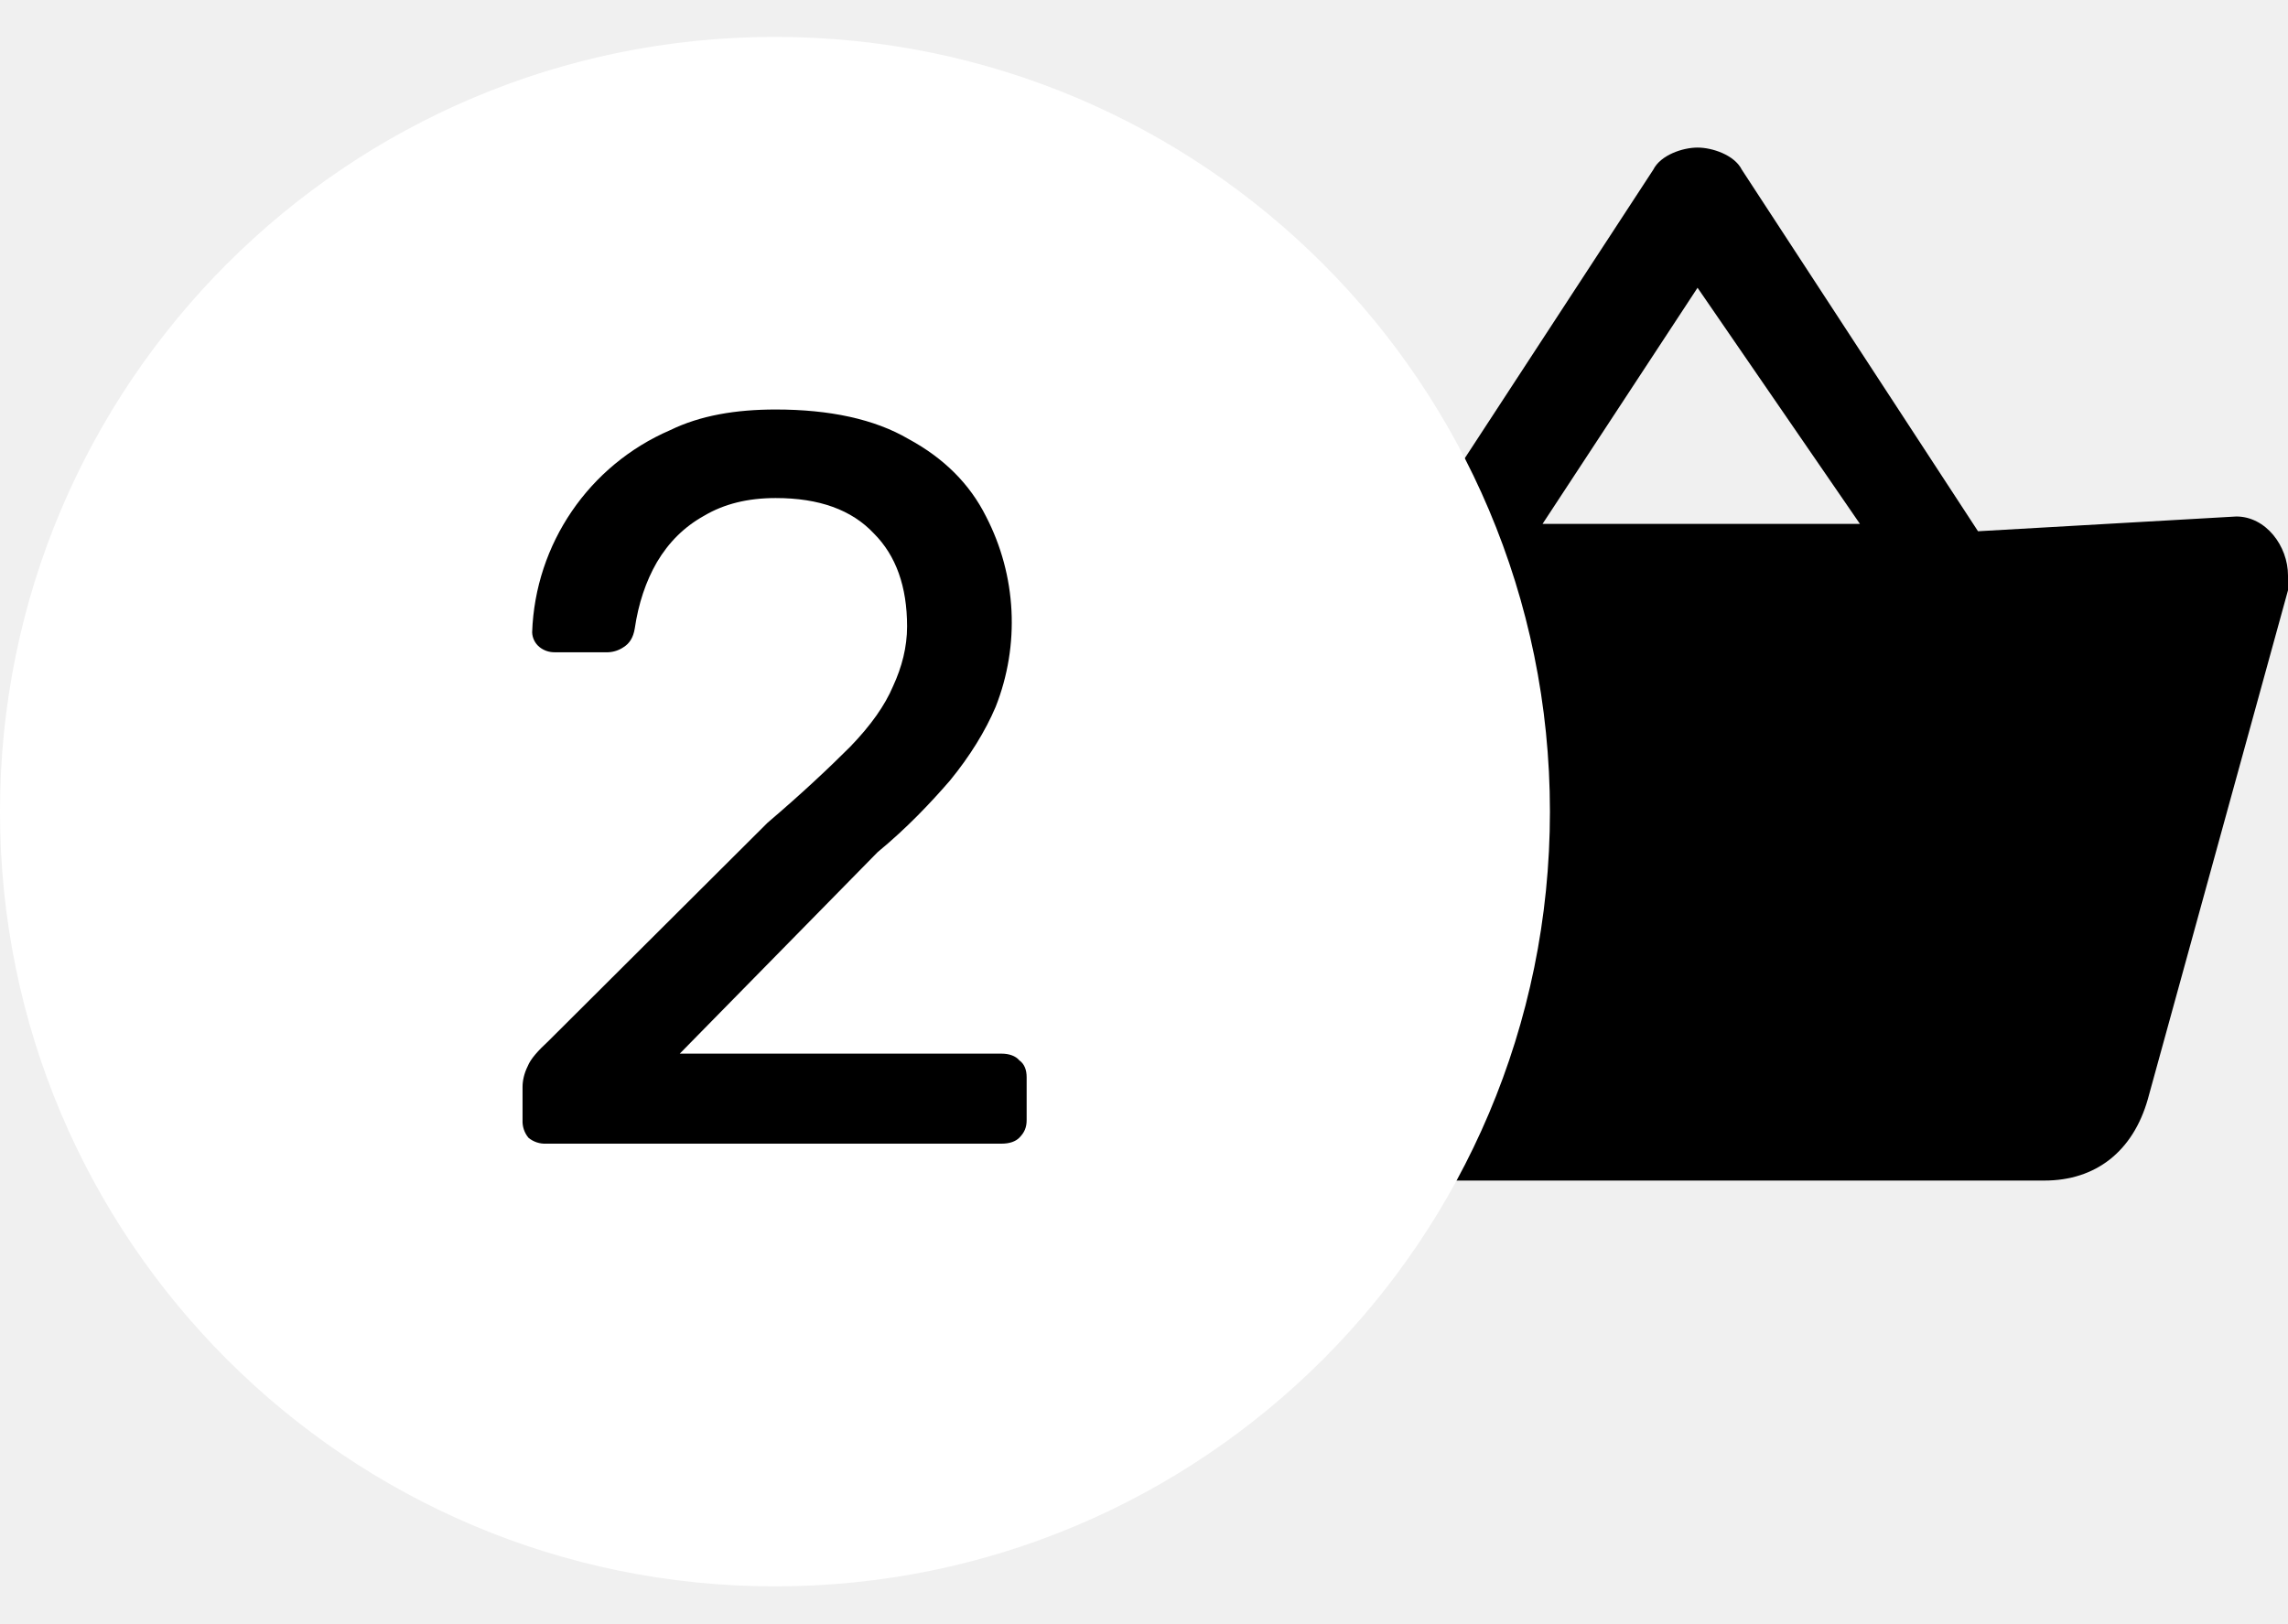
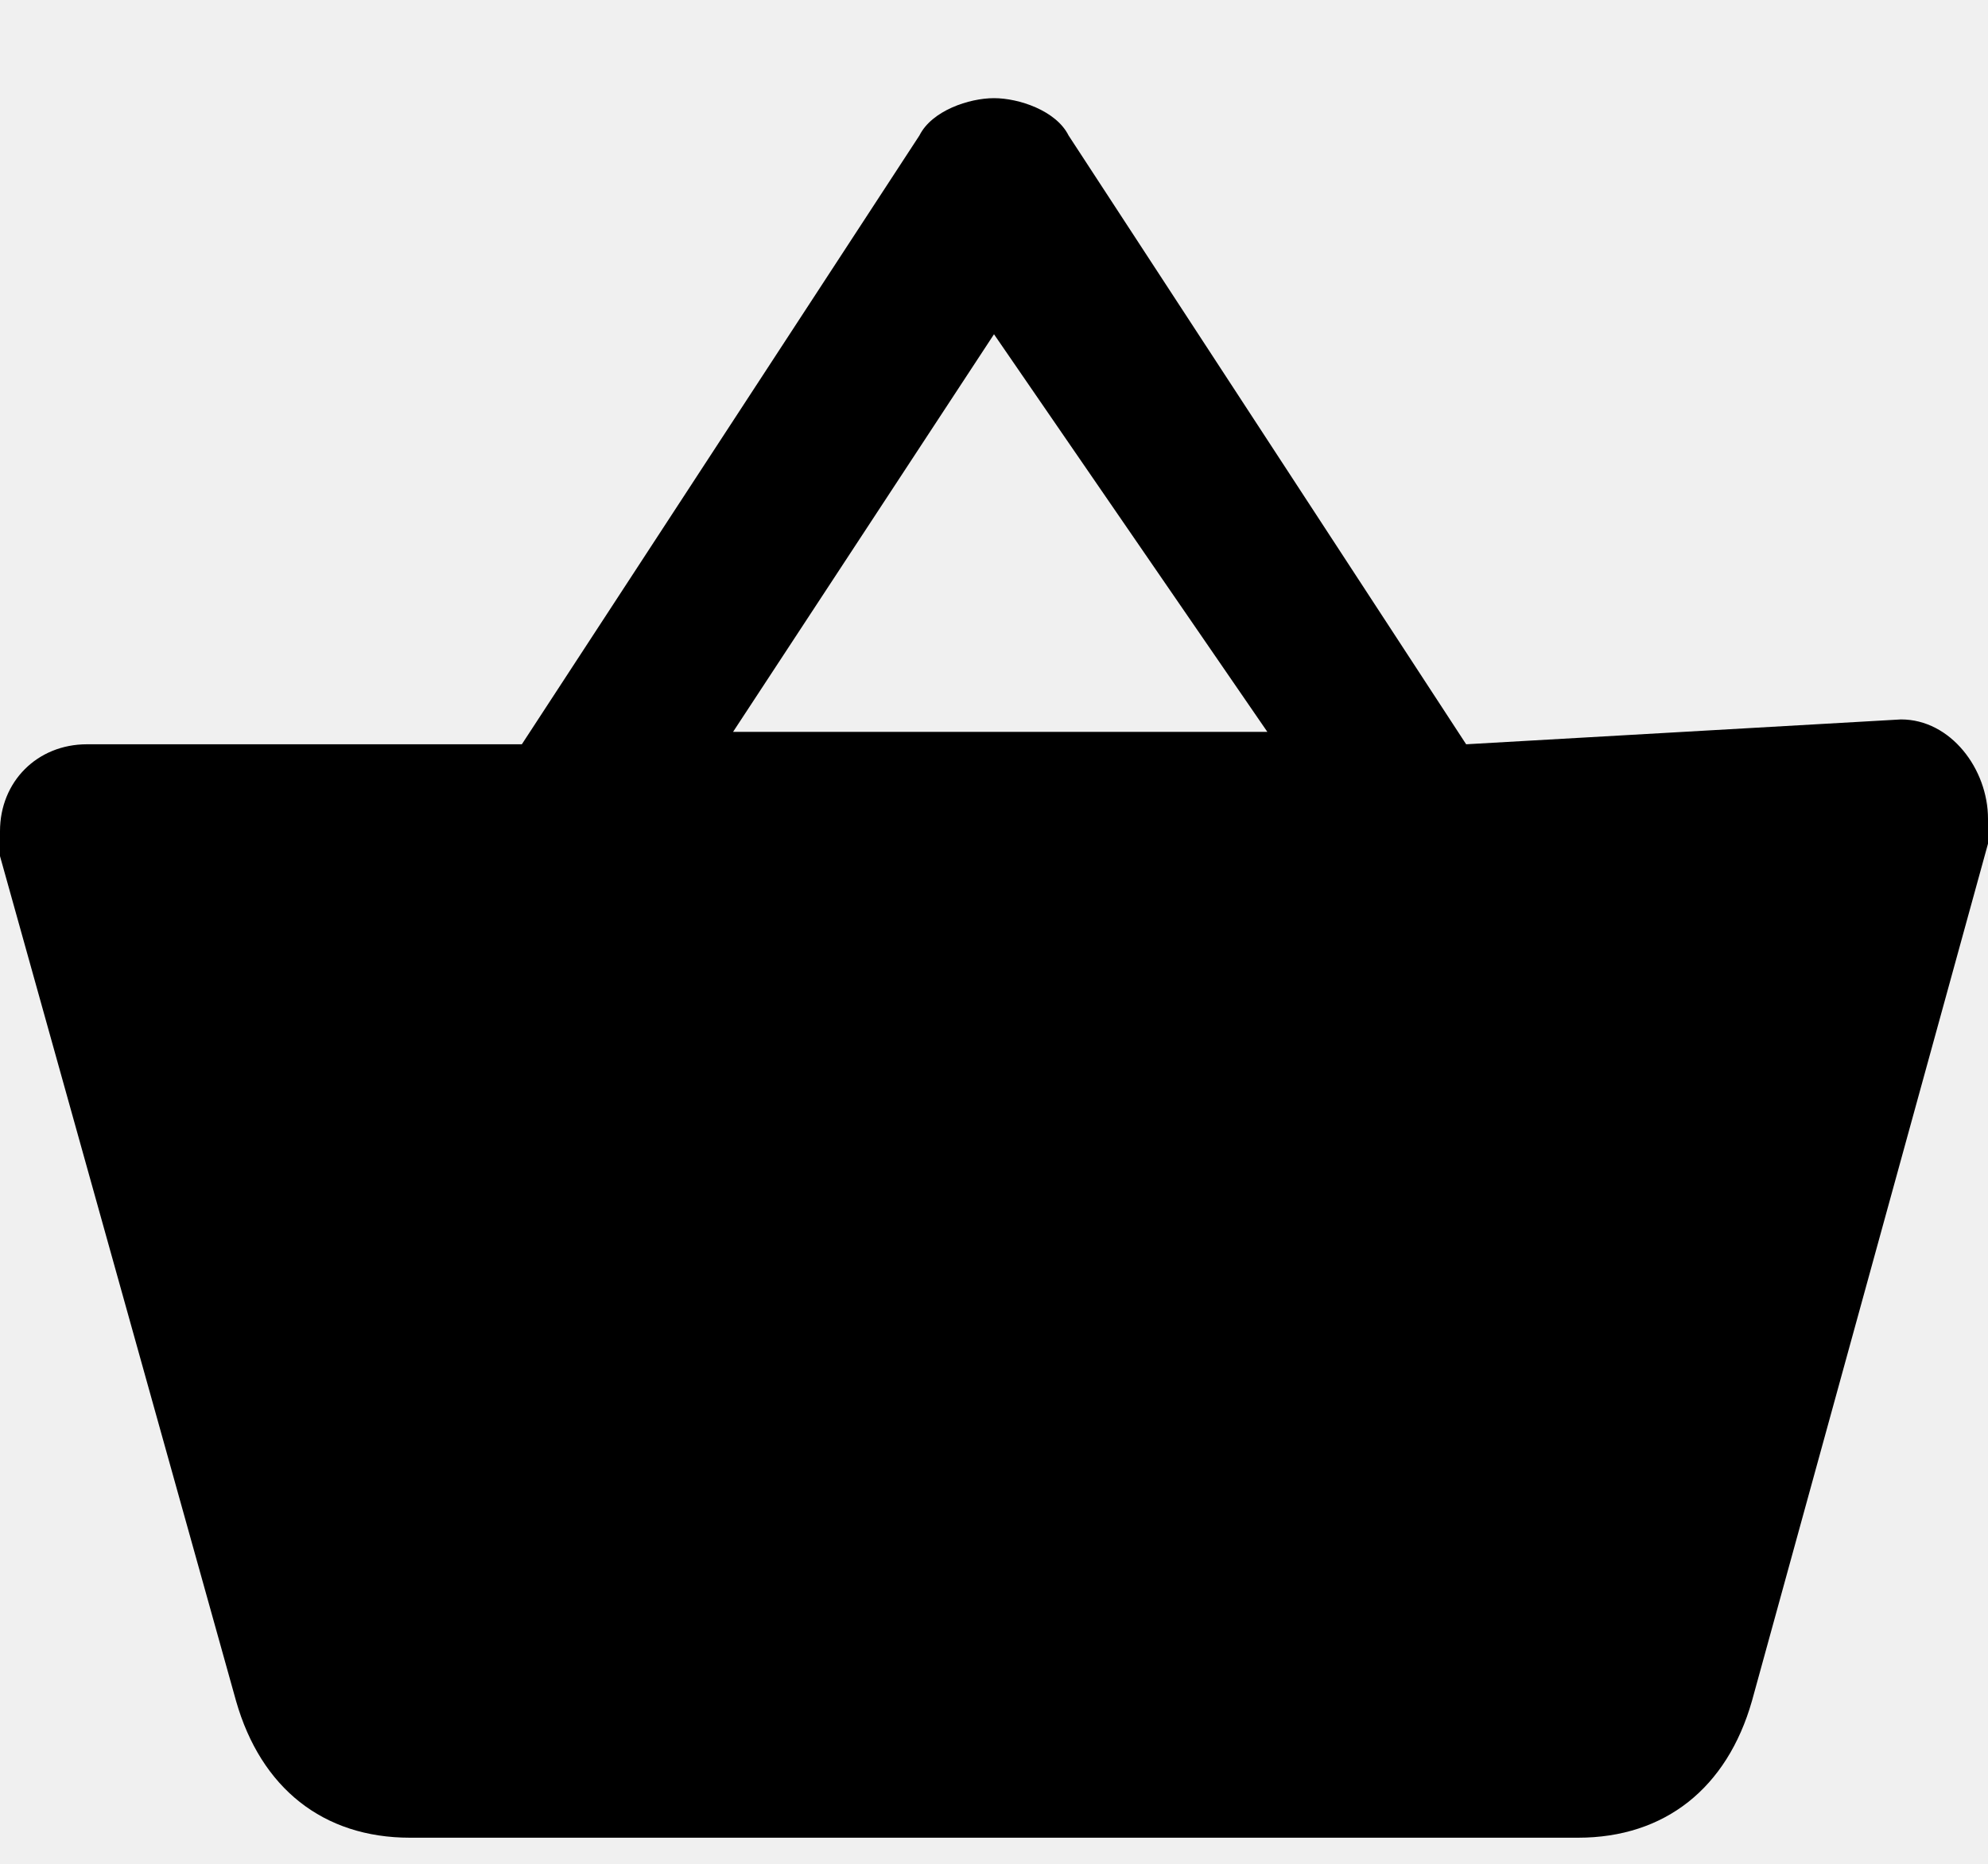
- <svg xmlns="http://www.w3.org/2000/svg" width="31" height="22" fill="none">
+ <svg xmlns="http://www.w3.org/2000/svg" width="16" height="15" fill="none" viewBox="0 0 16 15">
  <g clip-path="url(#a)">
-     <path fill="#000" d="m30.3 7-3.5.2-3.2-4.9c-.1-.2-.4-.3-.6-.3-.2 0-.5.1-.6.3l-3.2 4.9h-3.5c-.4 0-.7.3-.7.7v.2l1.9 6.8c.2.7.7 1.1 1.4 1.1h9.4c.7 0 1.2-.4 1.4-1.1L31 8v-.2c0-.4-.3-.8-.7-.8ZM23 3.9l2.2 3.2h-4.3L23 3.9Z" />
+     <path fill="#000" d="m15.3 5.79-3.5.2-3.2-4.9c-.1-.2-.4-.3-.6-.3-.2 0-.5.1-.6.3l-3.2 4.9H.7c-.4 0-.7.3-.7.7v.2l1.9 6.8c.2.7.7 1.1 1.4 1.1h9.4c.7 0 1.2-.4 1.4-1.1l1.9-6.9v-.2c0-.4-.3-.8-.7-.8ZM8 2.69l2.2 3.2H5.9L8 2.69Z" />
  </g>
-   <circle cx="10.5" cy="11" r="10.5" fill="#fff" />
-   <path fill="#000" d="M7.4 15.5a.35.35 0 0 1-.24-.08.35.35 0 0 1-.08-.24v-.45c0-.08.02-.18.07-.28.04-.1.14-.21.28-.34l2.97-2.96c.47-.4.84-.75 1.12-1.03.28-.29.47-.56.58-.82.12-.26.19-.53.19-.81 0-.54-.15-.96-.45-1.26-.3-.32-.74-.48-1.33-.48-.38 0-.7.08-.97.24-.27.15-.48.36-.64.63-.15.26-.25.56-.3.9-.02.12-.07.2-.15.25a.4.4 0 0 1-.21.07h-.73a.32.32 0 0 1-.2-.07.27.27 0 0 1-.1-.2 3.1 3.1 0 0 1 1.87-2.74c.41-.2.89-.28 1.43-.28.73 0 1.34.13 1.8.4.48.26.83.61 1.05 1.05a3.12 3.12 0 0 1 .13 2.58c-.14.33-.35.67-.62 1-.26.3-.58.64-.98.97l-2.68 2.73h4.36c.1 0 .19.03.24.09.07.05.1.13.1.23v.58c0 .1-.03.17-.1.24-.05.05-.13.08-.24.08H7.4Z" />
  <defs>
    <clipPath id="a">
-       <path fill="#fff" d="M15 2h16v14H15z" />
+       <path fill="#fff" d="M0 .79h16v14H0z" />
    </clipPath>
  </defs>
</svg>
